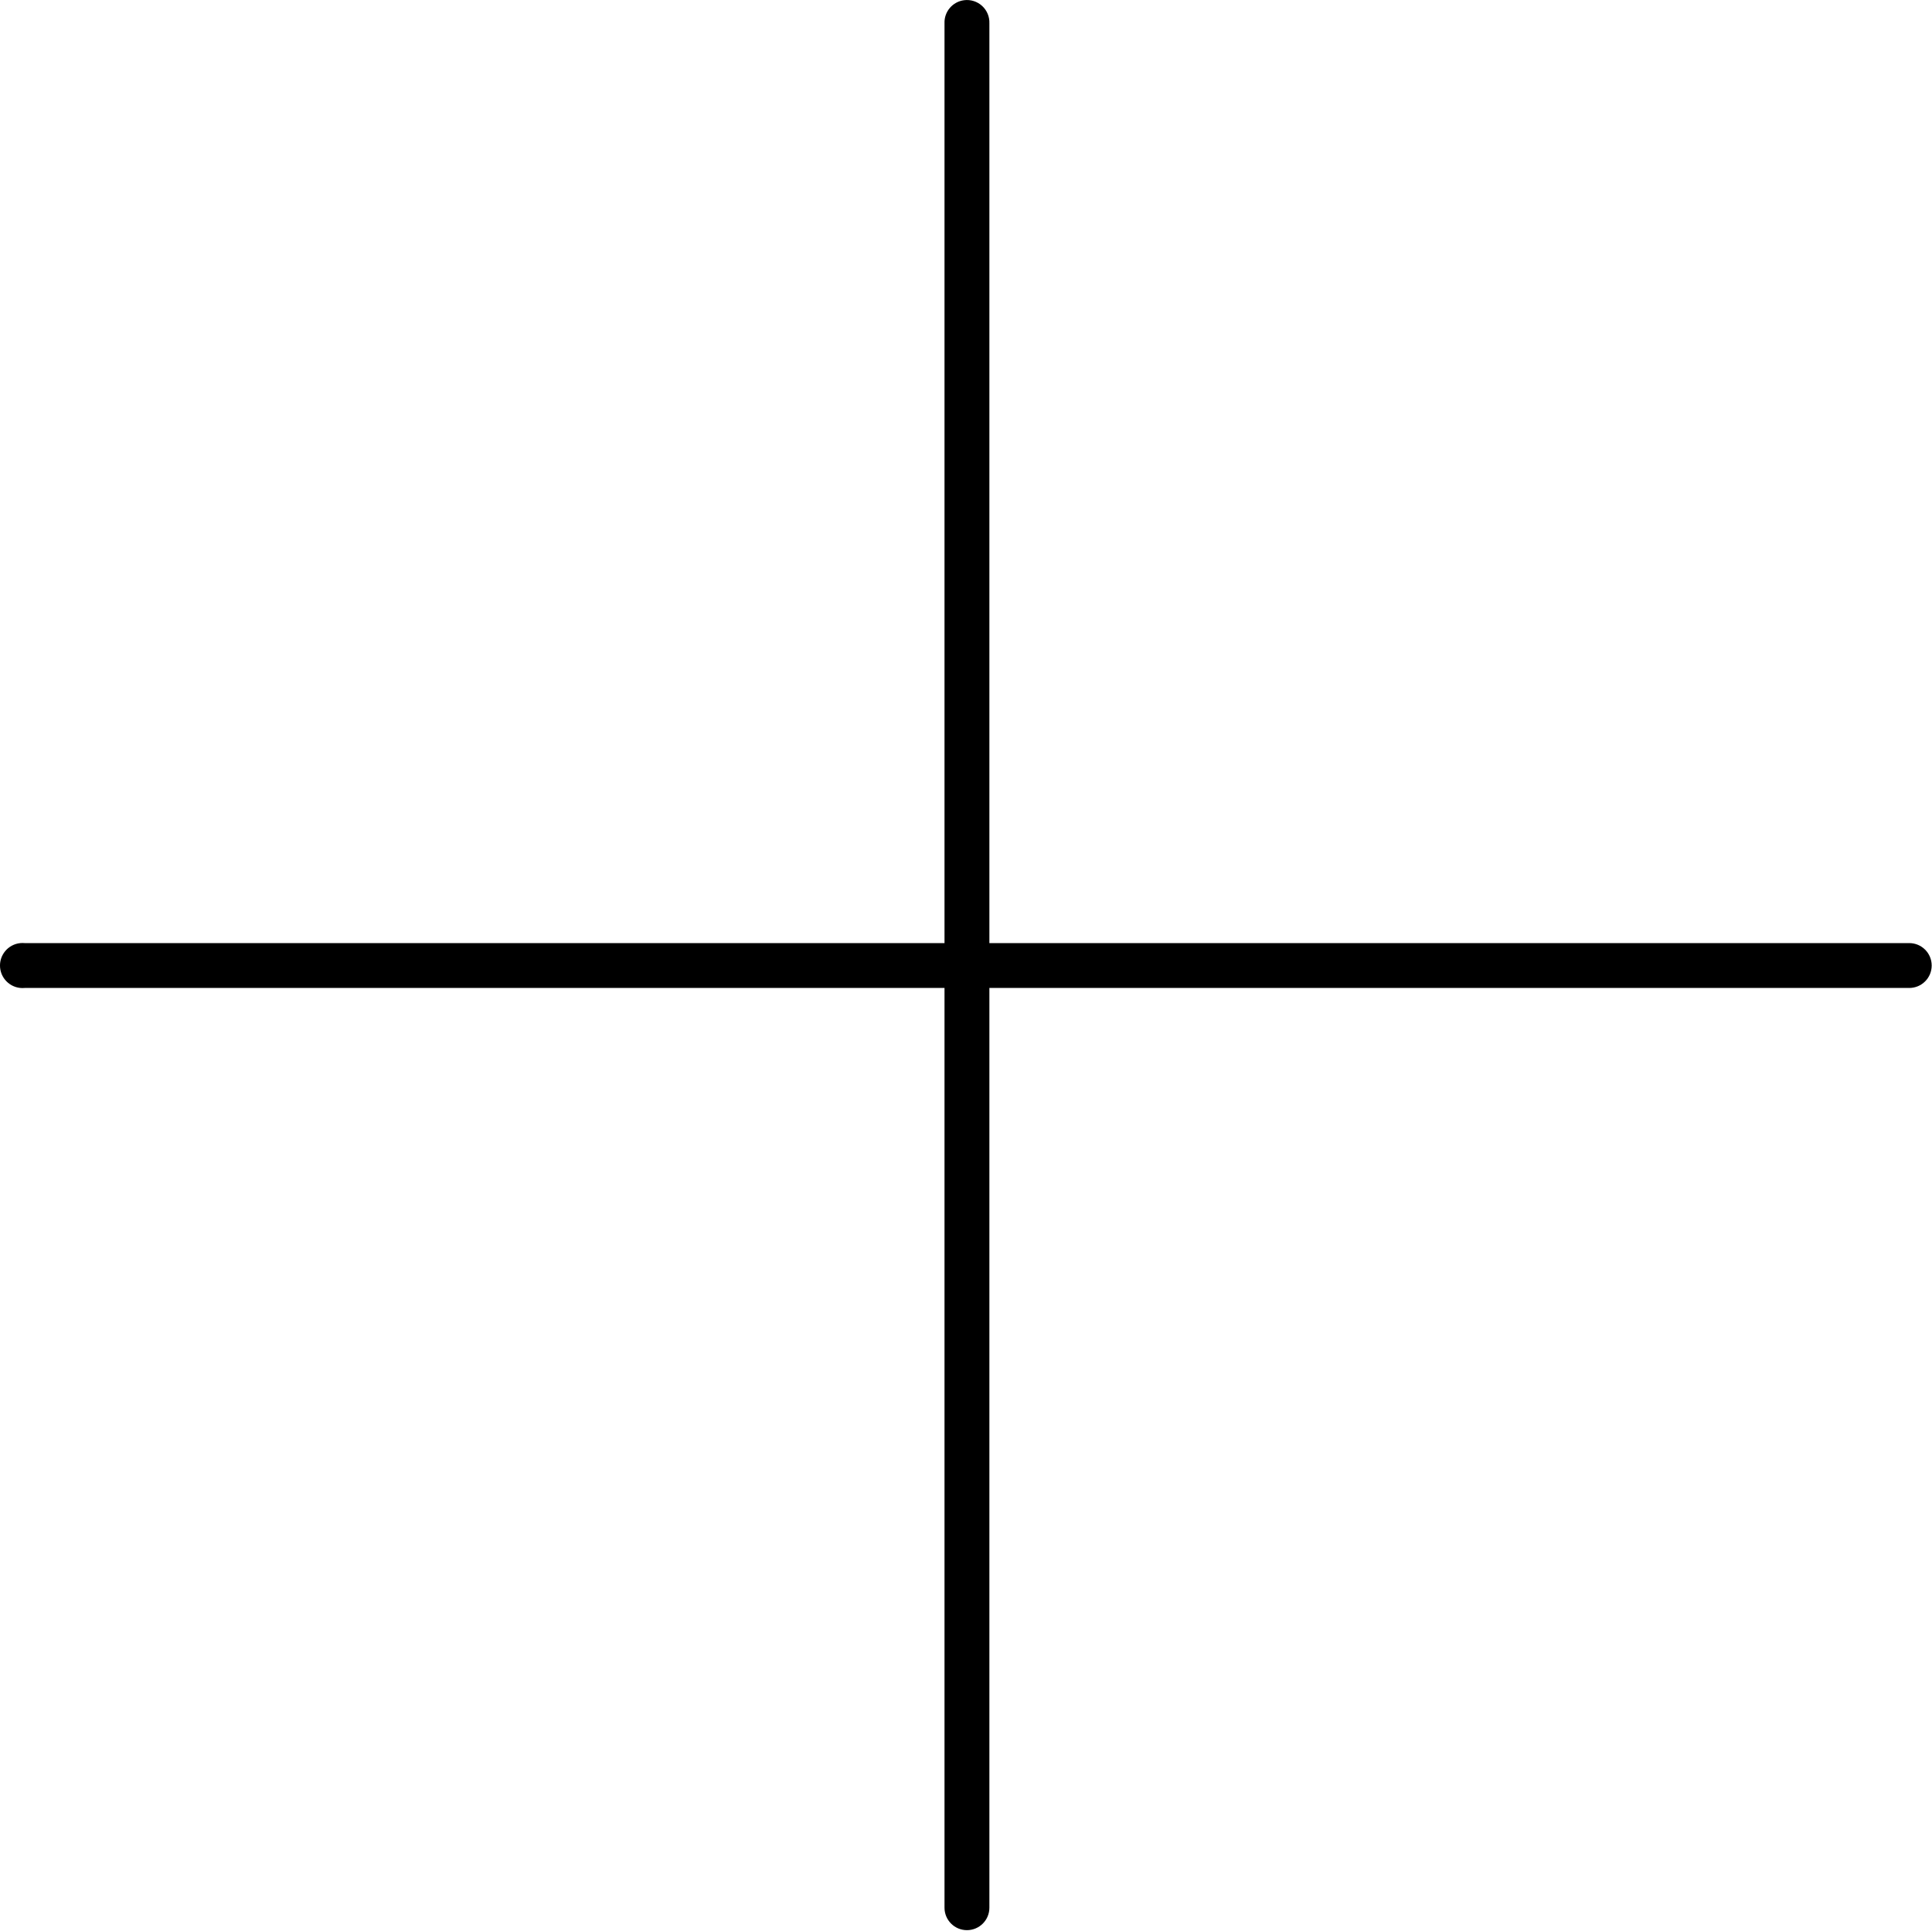
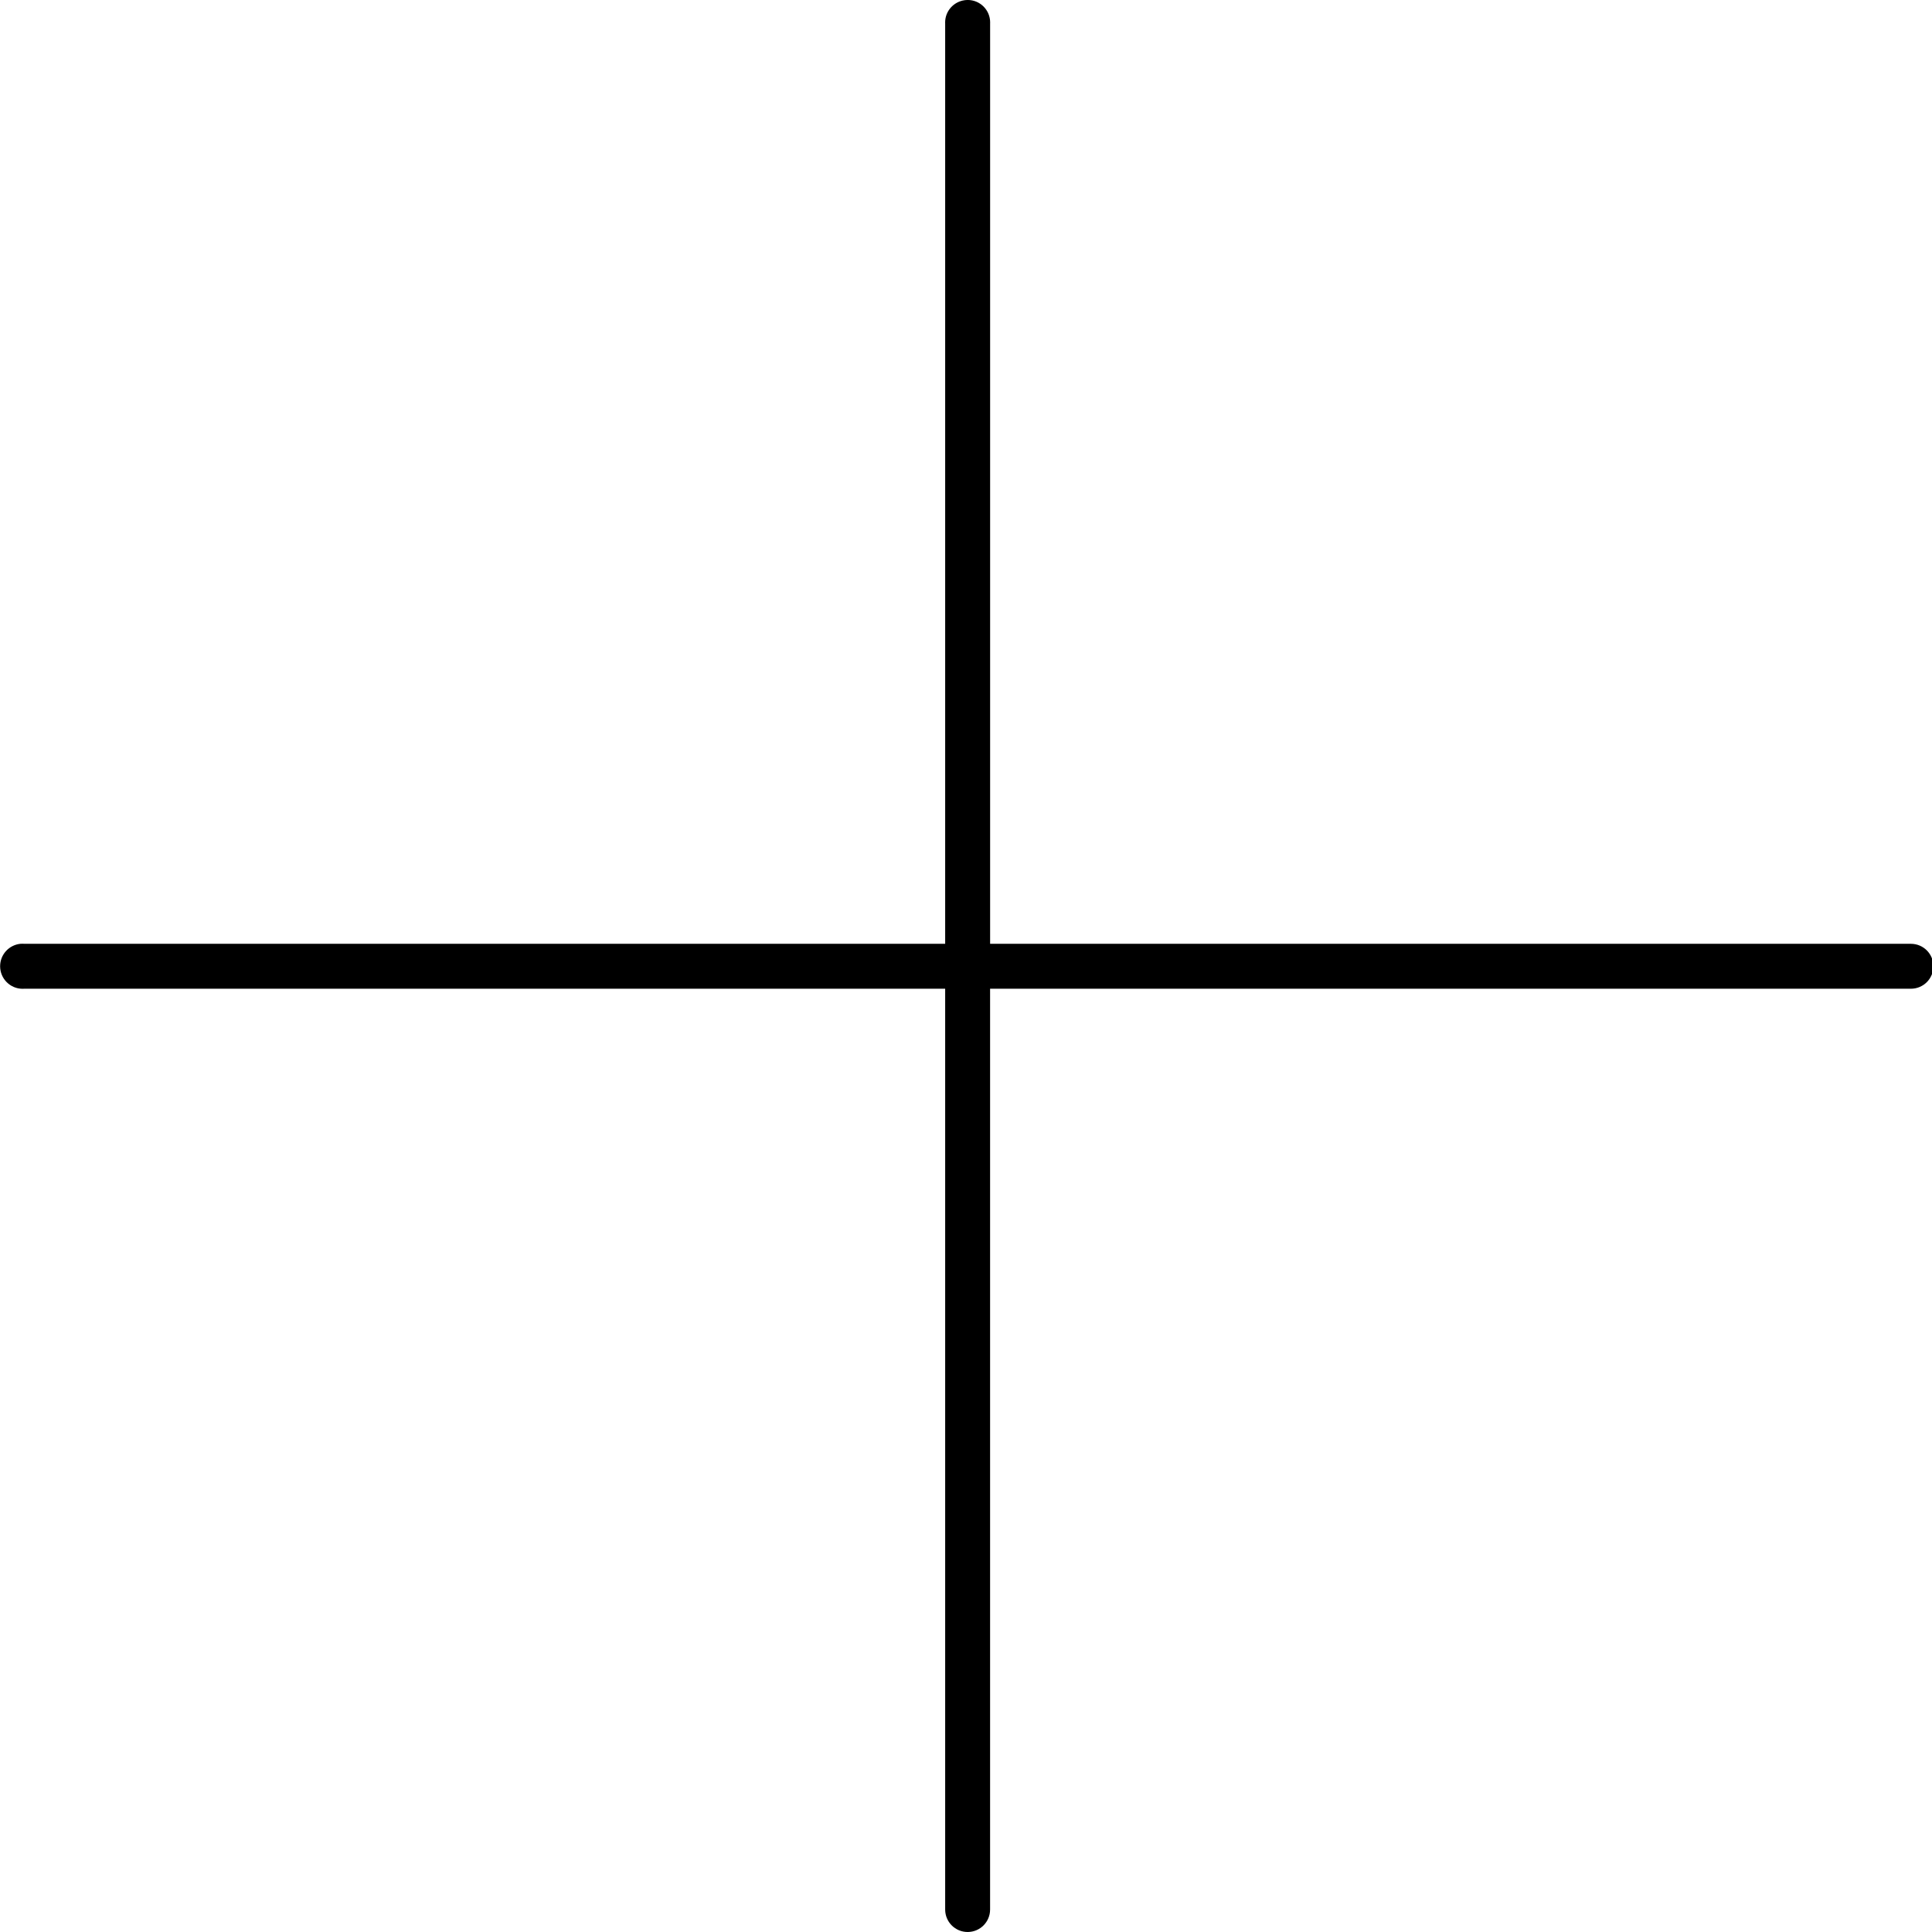
- <svg xmlns="http://www.w3.org/2000/svg" id="svg2" height="86.053" width="86.112" version="1.1" y="0px" x="0px" viewBox="0 0 86.112 86.053">
-   <g id="g4" transform="translate(-6.9019 -959.32)">
-     <path id="path6" style="color:#000000;text-indent:0;block-progression:tb;text-decoration-line:none;text-transform:none" d="m49.875 6.969a1 1 0 0 0 -0.875 1.031v41h-41a1 1 0 0 0 -0.188 0 1.004 1.004 0 0 0 0.188 2h41v41a1 1 0 1 0 2 0v-41h41a1 1 0 1 0 0 -2h-41v-41a1 1 0 0 0 -1.125 -1.031z" transform="translate(0 952.36)" />
-   </g>
+ <svg xmlns="http://www.w3.org/2000/svg" version="1.1" width="64" height="64" viewBox="0 0 64 64">
+   <path fill="#000" d="M31.96 0.006c-0.369 0.048-0.651 0.36-0.651 0.738 0 0.010 0 0.020 0.001 0.030l-0 30.491h-30.493c-0.021-0.002-0.045-0.003-0.070-0.003s-0.049 0.001-0.073 0.003c-0.377 0.039-0.67 0.357-0.67 0.743 0 0.413 0.334 0.747 0.747 0.747 0.023 0 0.046-0.001 0.069-0.003l30.49 0v30.493c-0 0.003-0 0.007-0 0.011 0 0.411 0.333 0.744 0.744 0.744s0.744-0.333 0.744-0.744c0-0.004 0-0.007-0-0.011v-30.492h30.493c0.003 0 0.007 0 0.011 0 0.411 0 0.744-0.333 0.744-0.744s-0.333-0.744-0.744-0.744c-0.004 0-0.007 0-0.011 0h-30.492v-30.493c0-0.009 0.001-0.019 0.001-0.029 0-0.411-0.333-0.744-0.744-0.744-0.033 0-0.065 0.002-0.097 0.006z" />
</svg>
